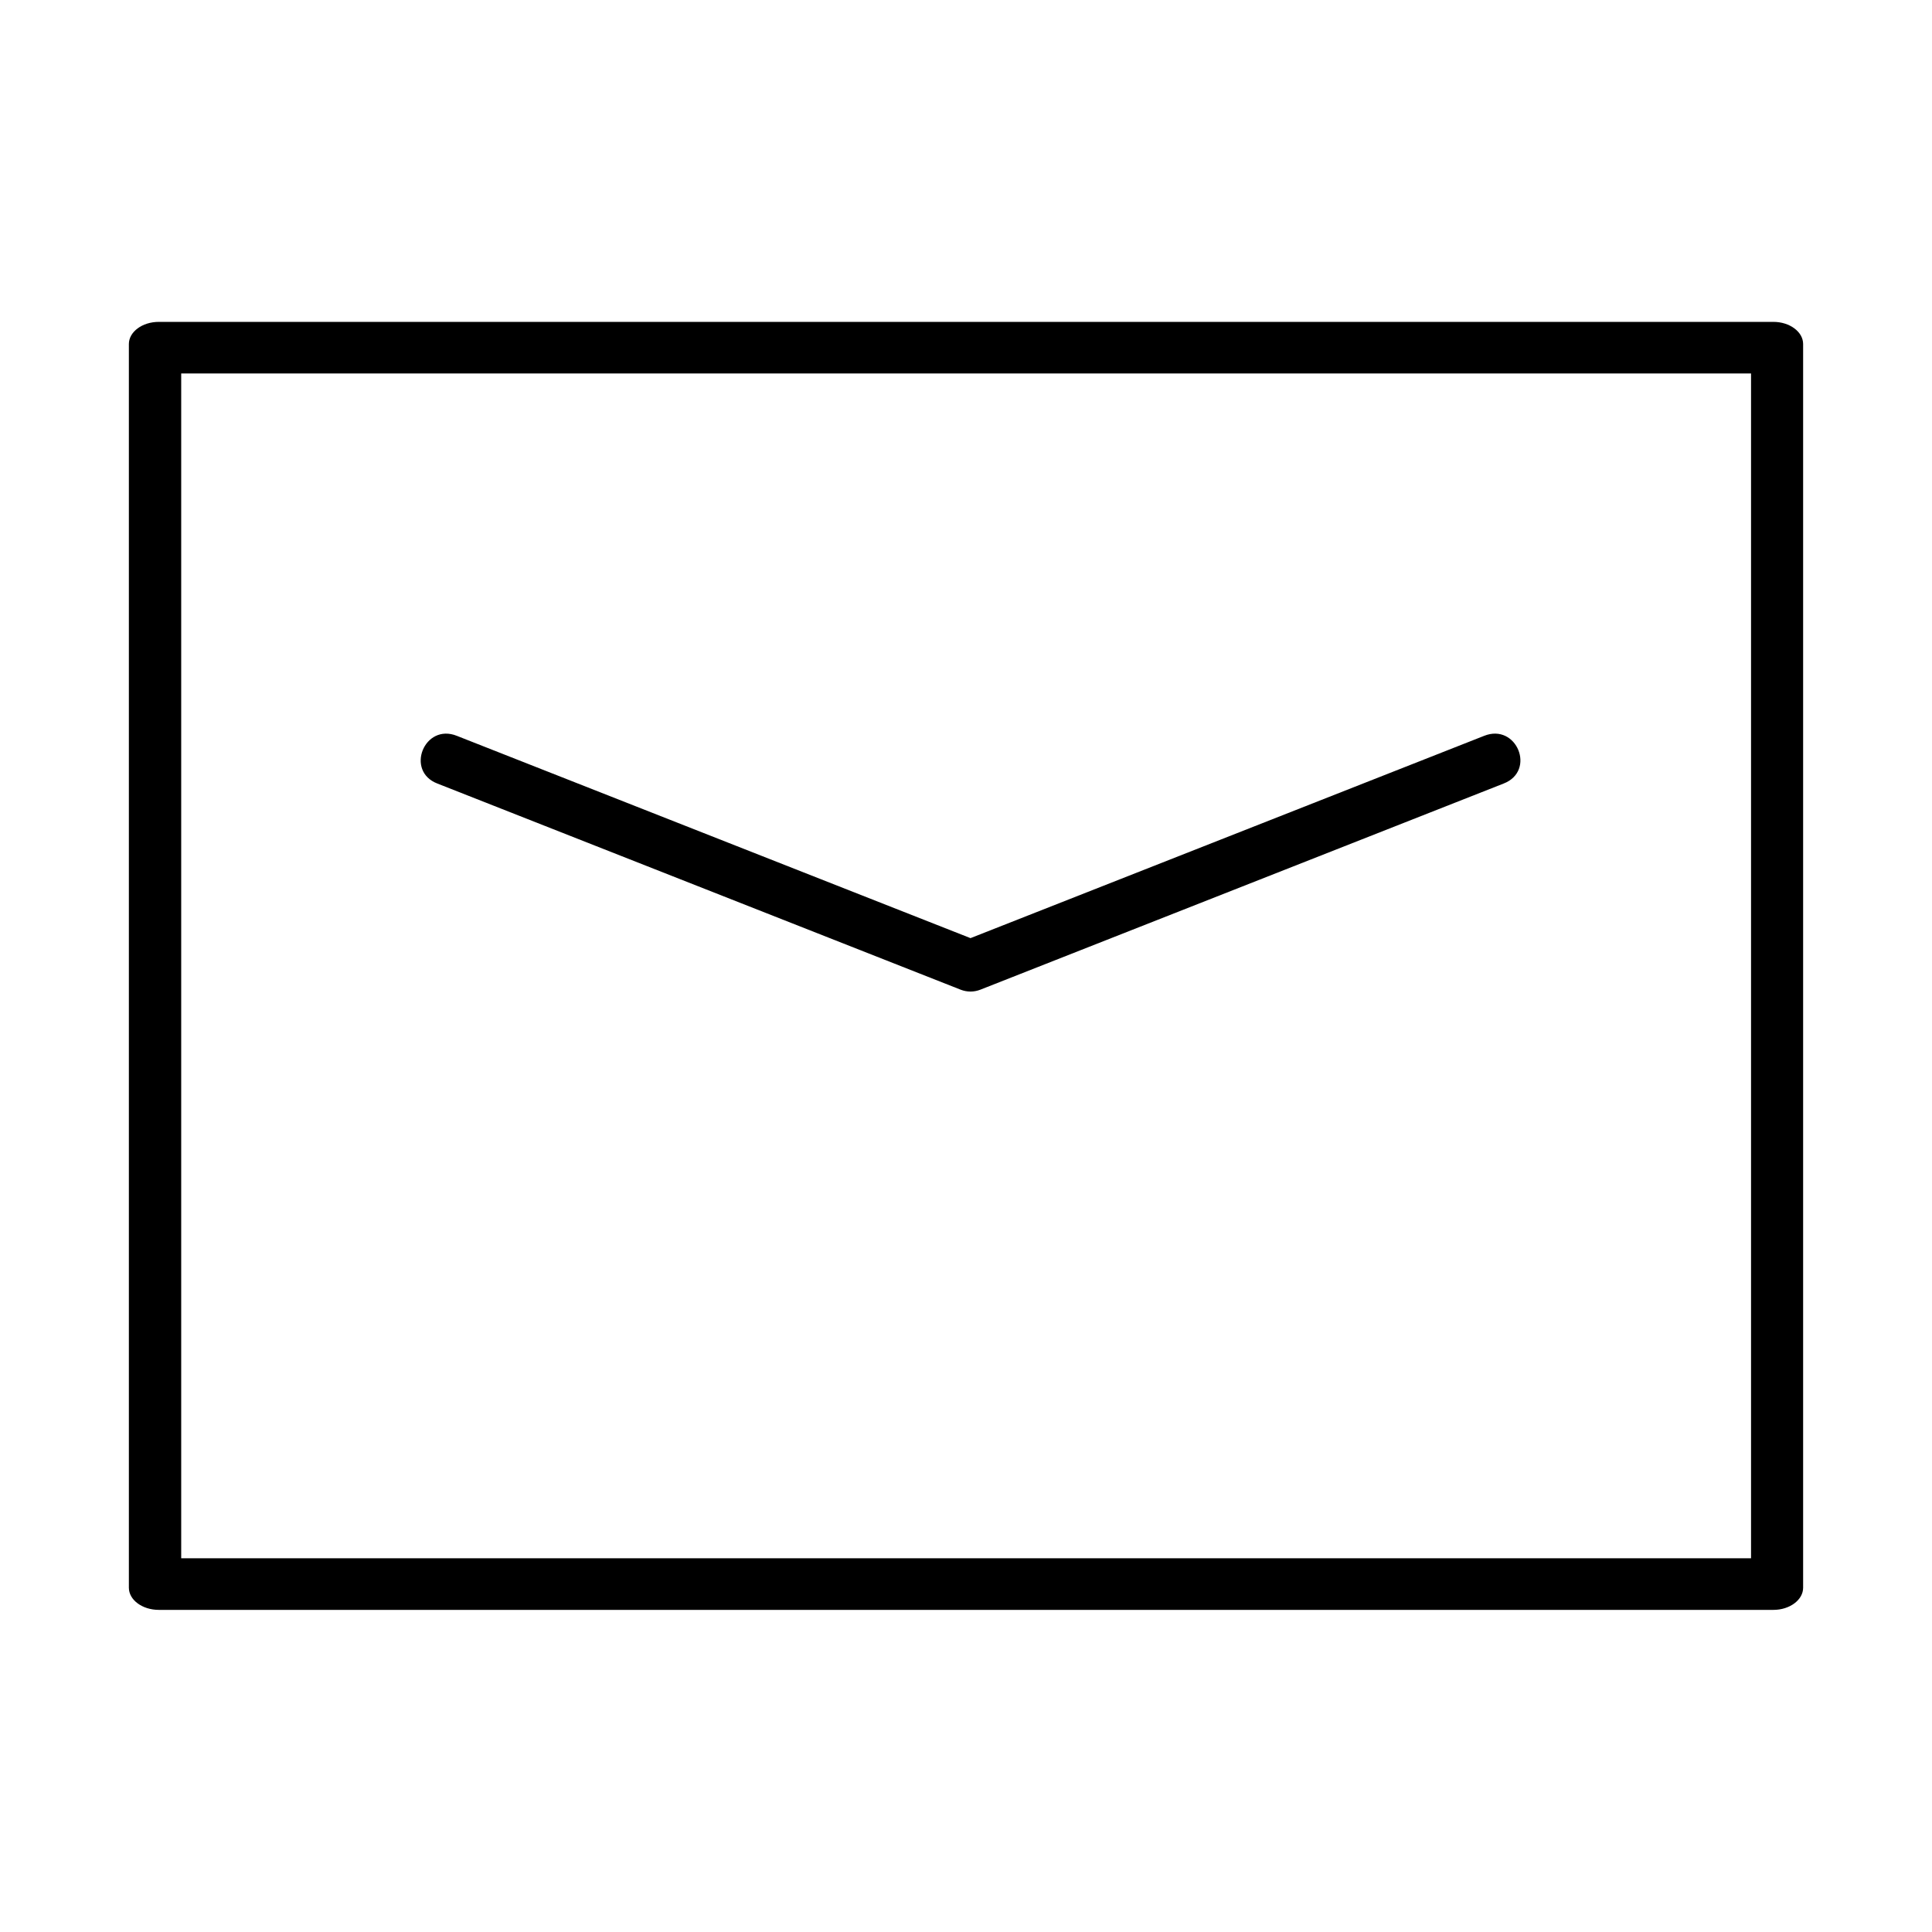
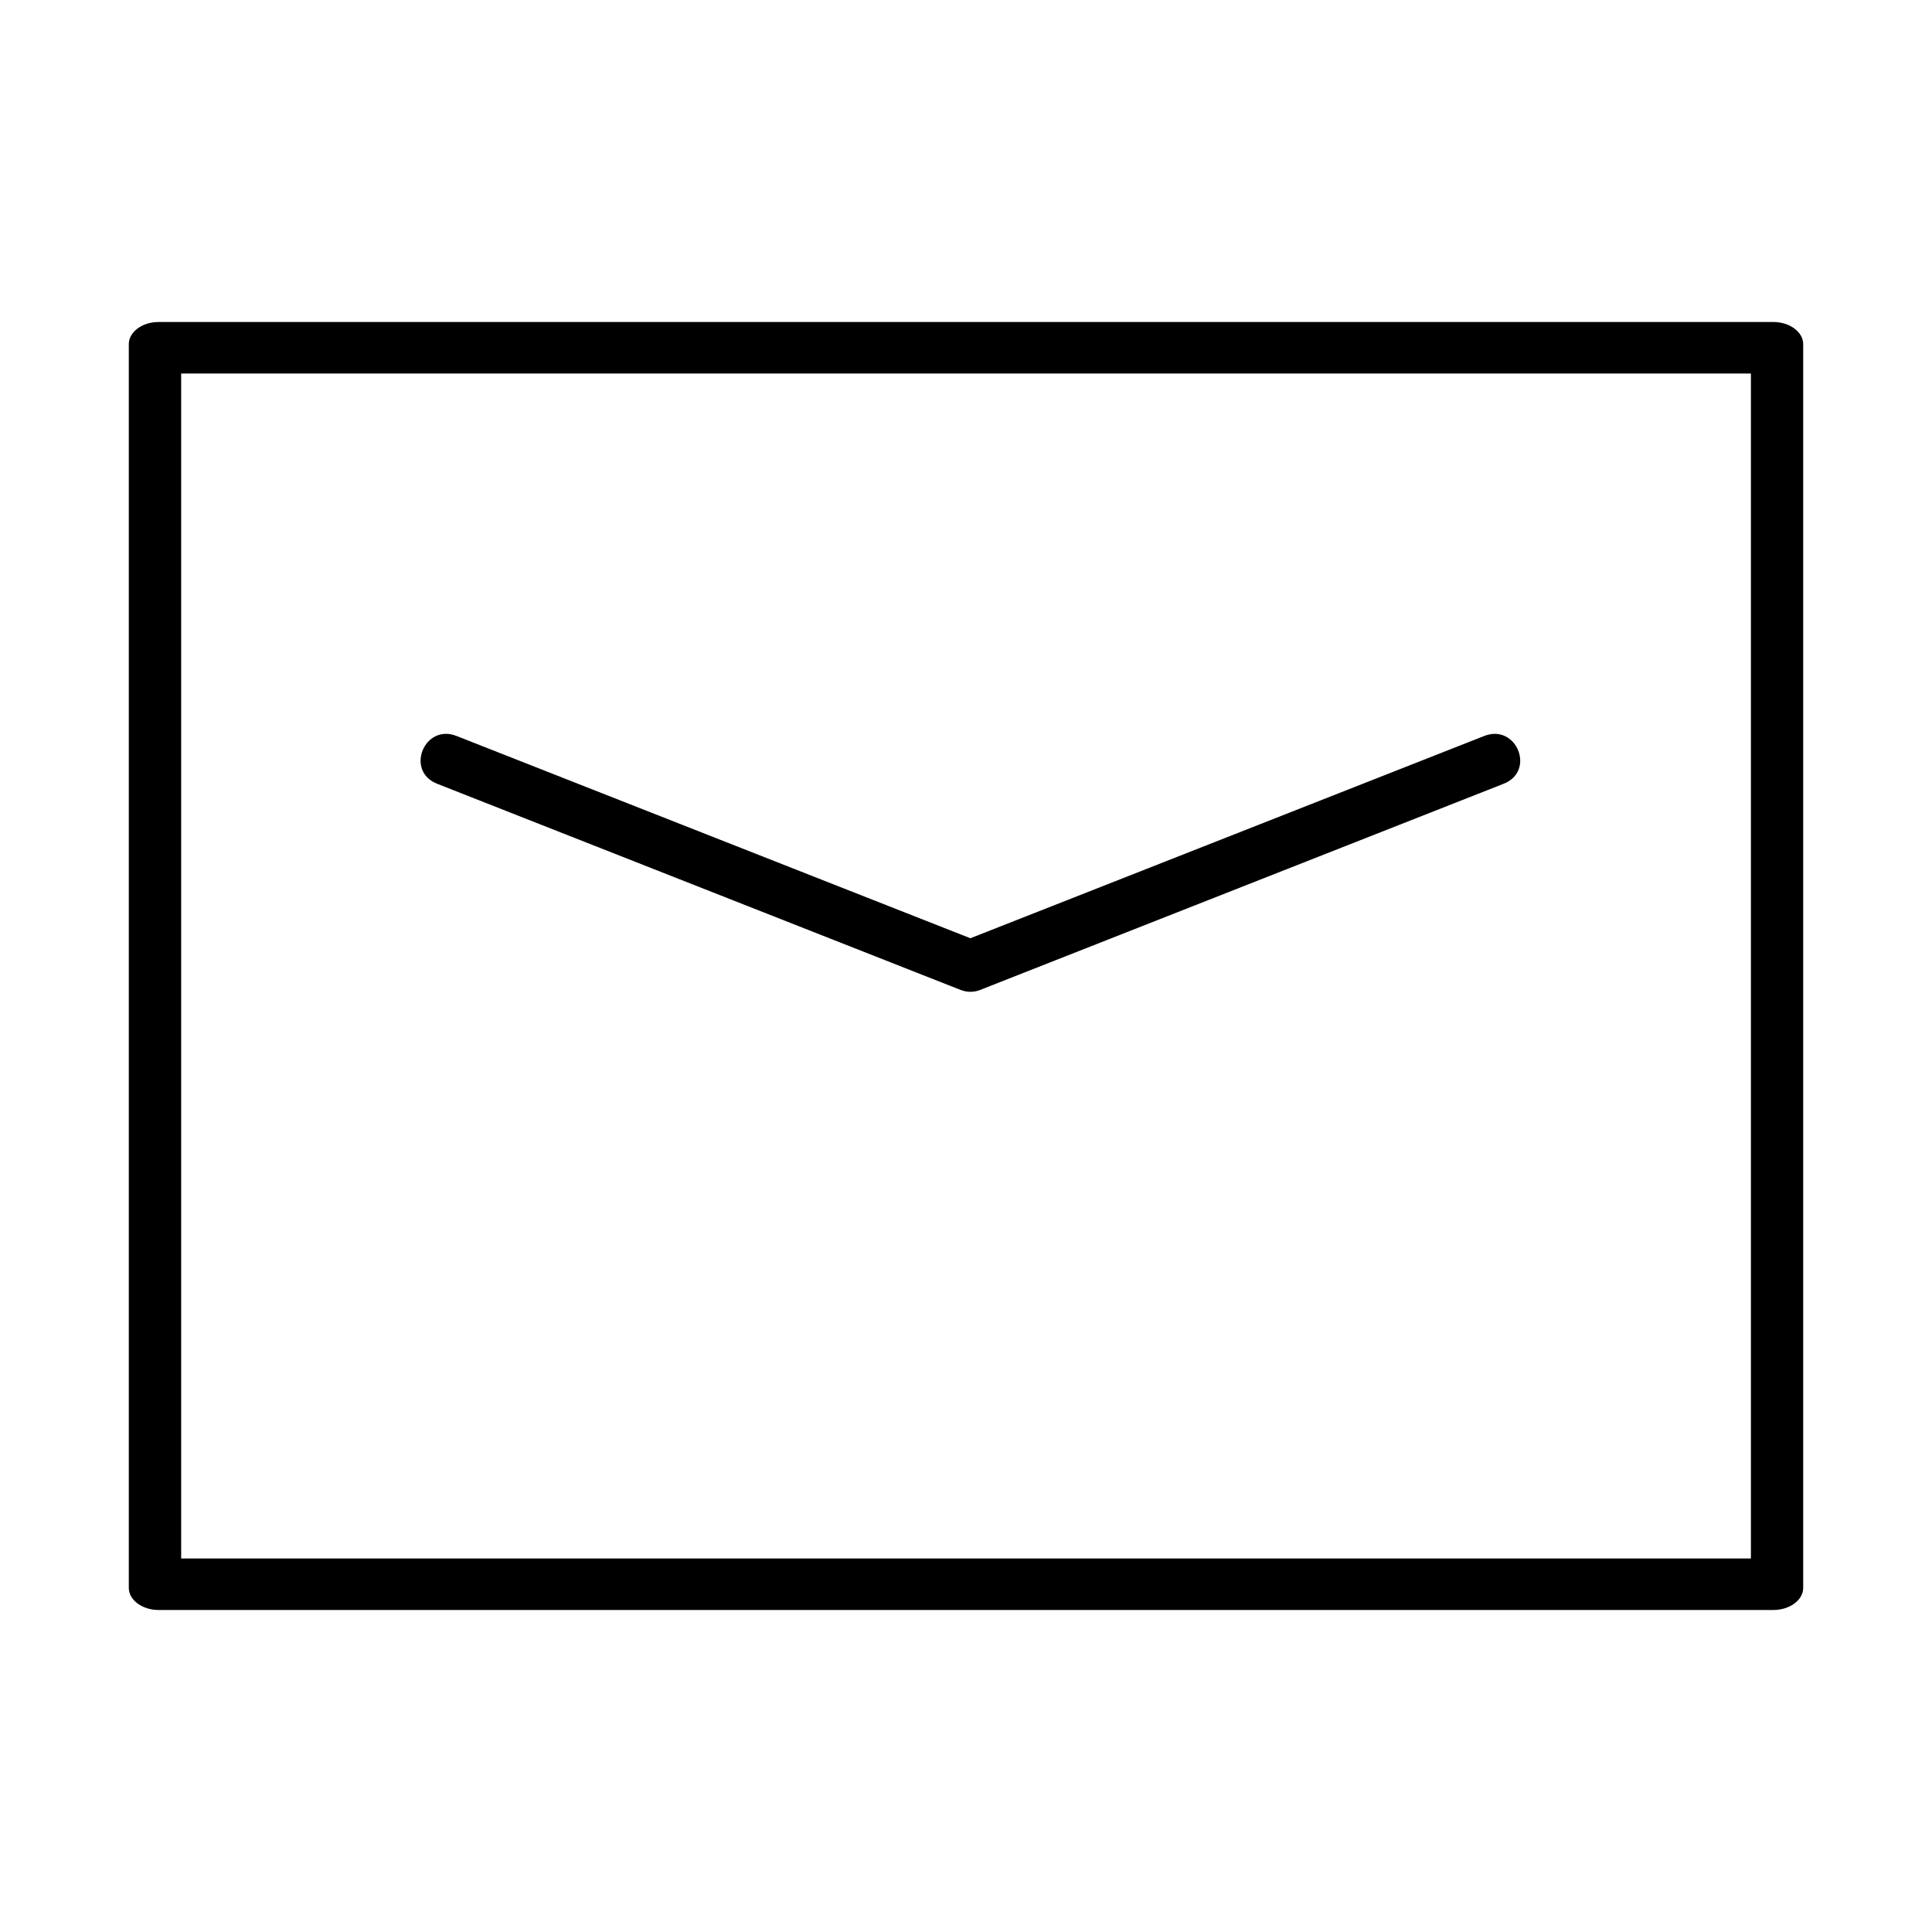
- <svg xmlns="http://www.w3.org/2000/svg" id="svg8" version="1.1" viewBox="0 0 7.937 7.938" height="30" width="30">
-   <defs id="defs2" />
-   <g transform="translate(0,-289.0625)" id="layer1">
-     <path style="stroke-width:0.265" d="m 7.194,290.597 v 4.868 H 0.744 v -4.868 H 7.194 m 0.092,-0.212 H 0.652 c -0.068,0 -0.123,0.041 -0.123,0.091 v 5.11 c 0,0.05 0.055,0.091 0.123,0.091 H 7.286 c 0.067,0 0.122,-0.041 0.122,-0.091 v -5.11 c 0,-0.05 -0.055,-0.091 -0.122,-0.091 z m -3.259,2.744 2.15,-0.847 c 0.135,-0.052 0.054,-0.25 -0.08,-0.196 l -2.11,0.831 -2.11,-0.831 c -0.134,-0.054 -0.214,0.145 -0.08,0.196 l 2.15,0.847 c 0.026,0.01 0.054,0.01 0.08,0 z" id="path891" />
-   </g>
+ <svg viewBox="0 0 30 30" version="1.1">
+   <path d="m 27.188,5.8 v 18.4 H 2.813 V 5.8 H 27.188 M 27.538,5 H 2.464 C 2.207,5 2,5.155 2,5.344 v 19.313 c 0,0.187 0.207,0.343 0.464,0.343 h 25.073 C 27.791,25 28,24.845 28,24.657 V 5.344 C 28,5.156 27.791,5 27.538,5 Z m -12.319,10.372 8.125,-3.2 c 0.509,-0.195 0.204,-0.946 -0.302,-0.742 L 15.068,14.569 7.094,11.43 C 6.589,11.226 6.284,11.976 6.792,12.172 l 8.125,3.2 c 0.097,0.038 0.205,0.038 0.302,0 z" />
</svg>
